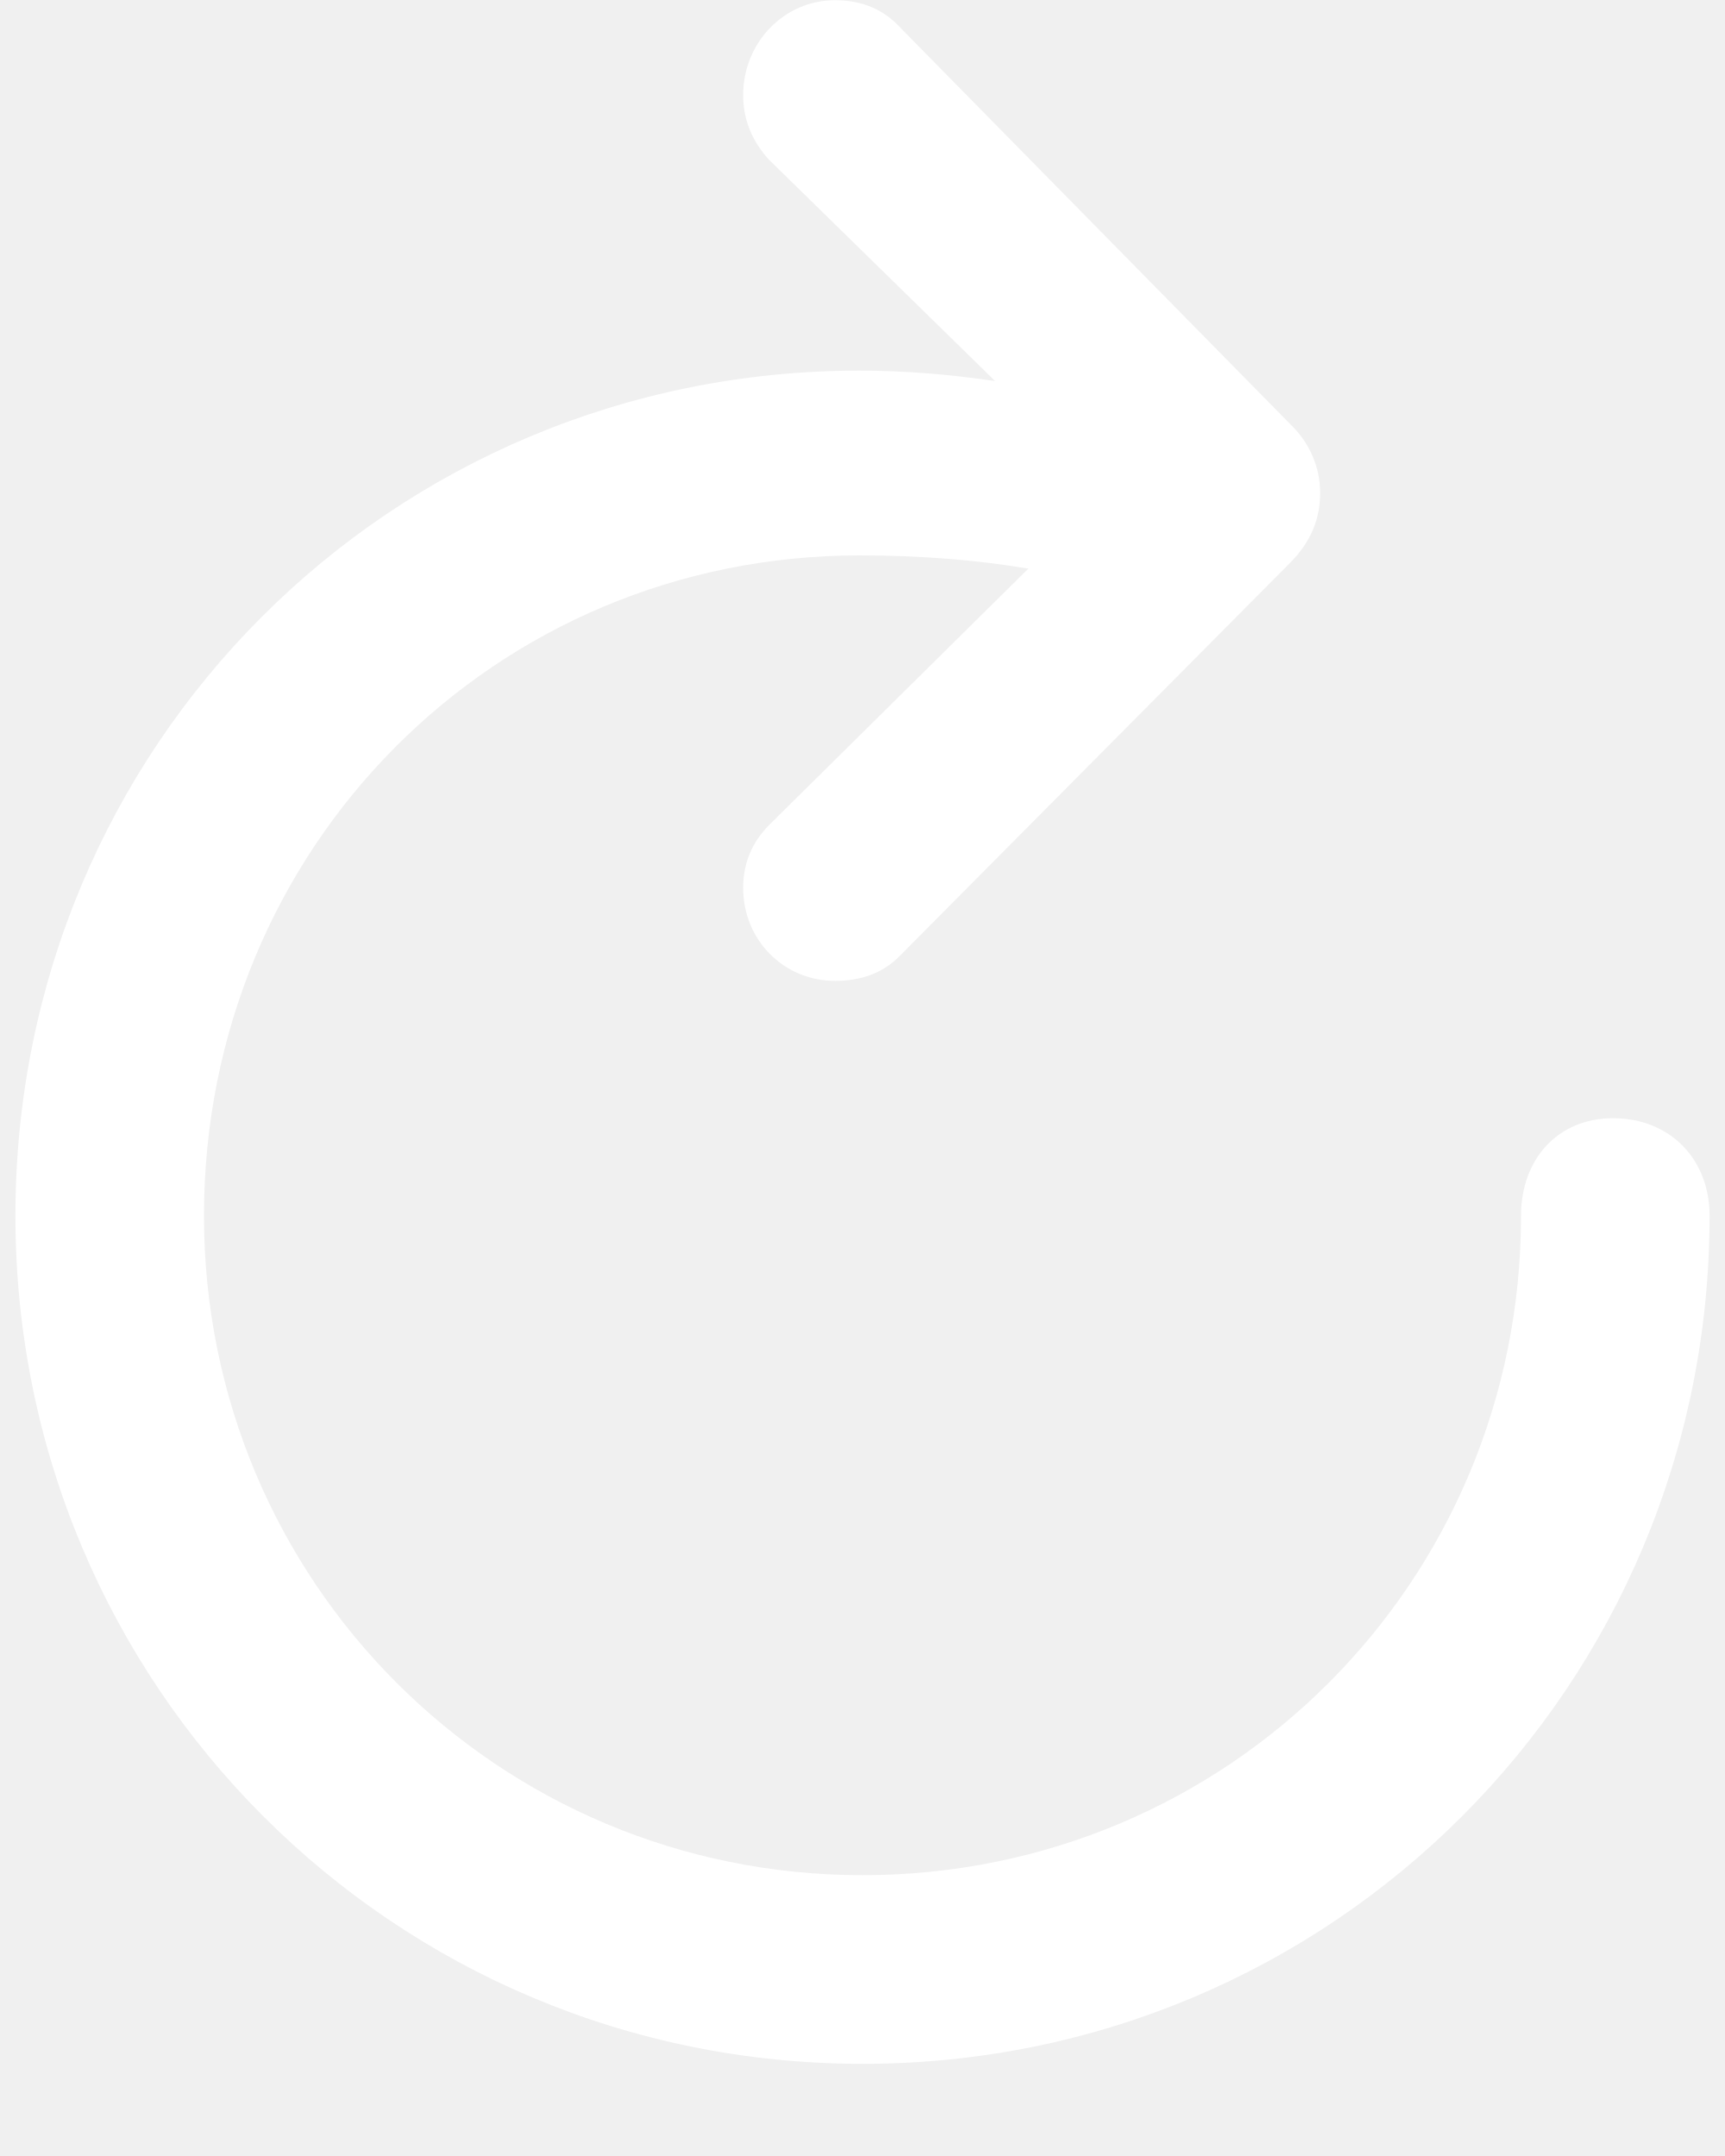
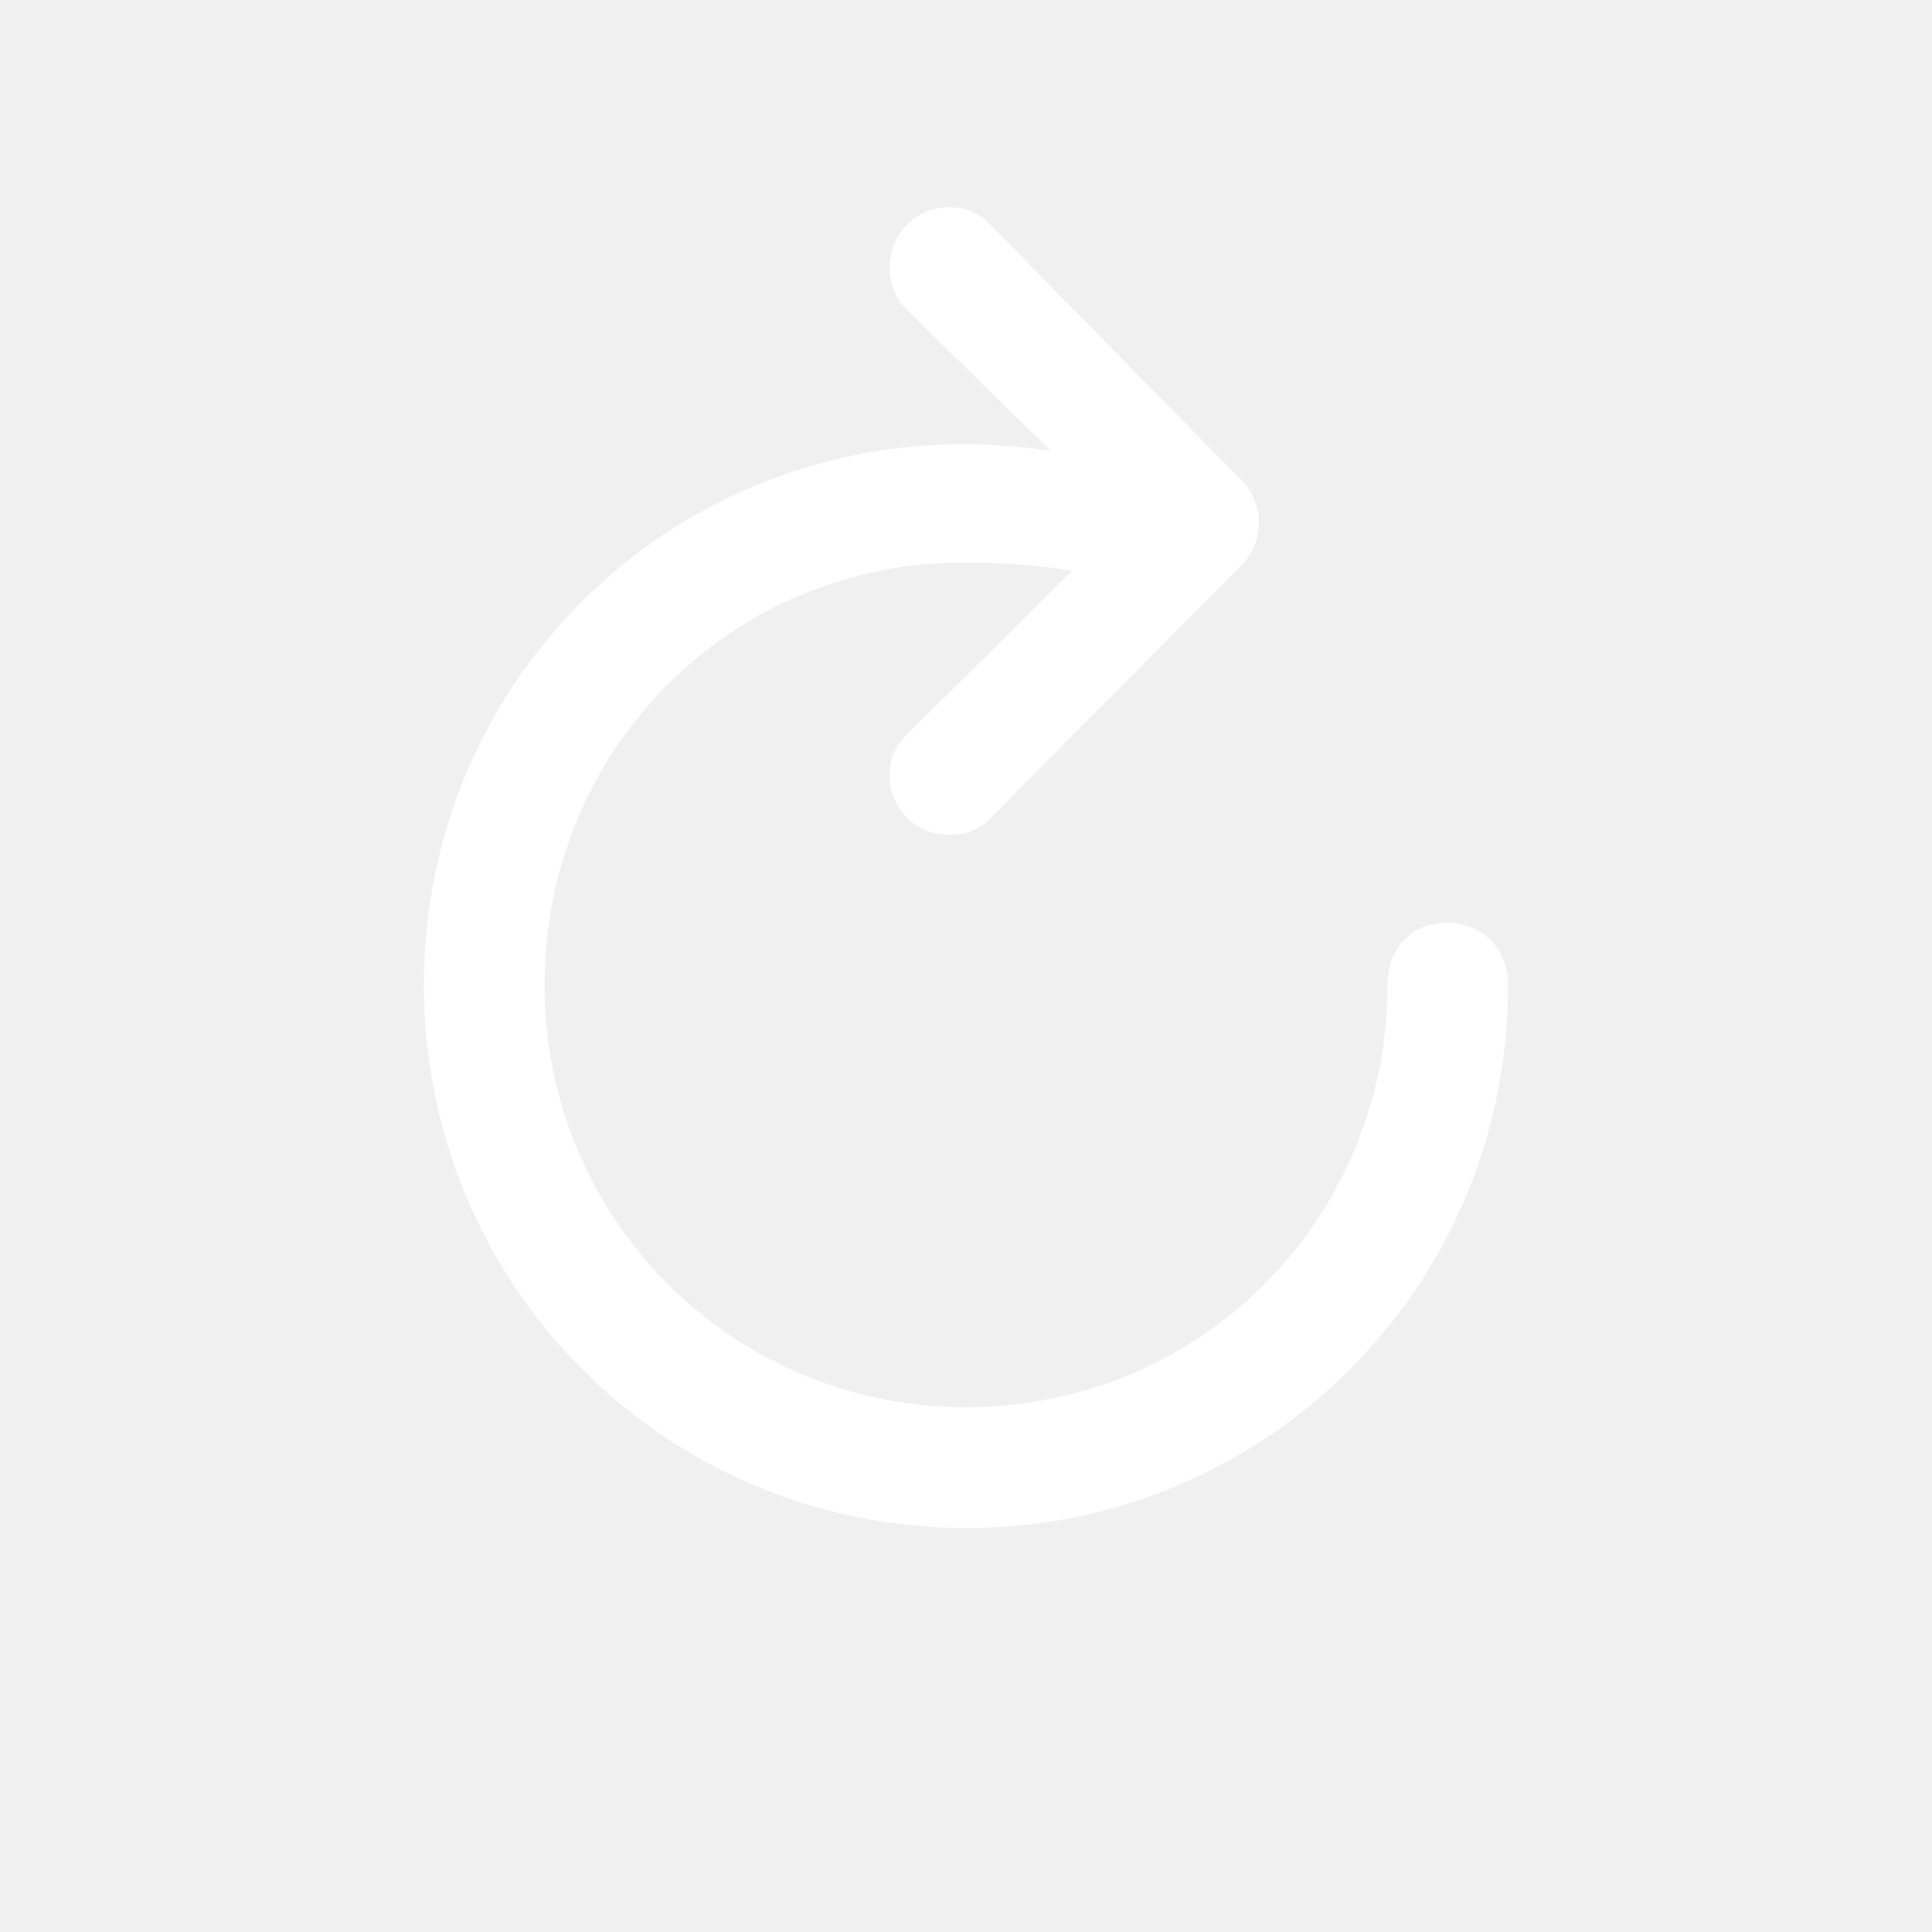
- <svg xmlns="http://www.w3.org/2000/svg" width="16" height="20" viewBox="0 0 16 20" fill="none">
-   <path d="M7.745 9.099C8 9.099 8.202 9.02 8.36 8.853L11.964 5.223C12.157 5.029 12.245 4.818 12.245 4.572C12.245 4.335 12.148 4.106 11.964 3.931L8.36 0.266C8.202 0.09 8 0.002 7.745 0.002C7.271 0.002 6.893 0.397 6.893 0.881C6.893 1.118 6.98 1.312 7.13 1.479L9.23 3.535C8.817 3.474 8.396 3.438 7.974 3.438C3.623 3.438 0.143 6.919 0.143 11.278C0.143 15.638 3.649 19.145 8 19.145C12.359 19.145 15.857 15.638 15.857 11.278C15.857 10.751 15.488 10.373 14.961 10.373C14.451 10.373 14.108 10.751 14.108 11.278C14.108 14.671 11.393 17.395 8 17.395C4.616 17.395 1.892 14.671 1.892 11.278C1.892 7.859 4.59 5.152 7.974 5.152C8.545 5.152 9.072 5.196 9.538 5.275L7.139 7.648C6.98 7.807 6.893 8 6.893 8.237C6.893 8.721 7.271 9.099 7.745 9.099Z" fill="#fff" />
+ <svg xmlns="http://www.w3.org/2000/svg" width="28" height="28" viewBox="0 0 28 28" fill="none">
+   <path d="M13.745 12.099C14 12.099 14.202 12.02 14.36 11.852L17.964 8.223C18.157 8.029 18.245 7.818 18.245 7.572C18.245 7.335 18.148 7.106 17.964 6.931L14.36 3.266C14.202 3.09 14 3.002 13.745 3.002C13.271 3.002 12.893 3.397 12.893 3.881C12.893 4.118 12.98 4.312 13.13 4.479L15.23 6.535C14.817 6.474 14.396 6.438 13.974 6.438C9.623 6.438 6.143 9.919 6.143 14.278C6.143 18.638 9.649 22.145 14 22.145C18.359 22.145 21.857 18.638 21.857 14.278C21.857 13.751 21.488 13.373 20.961 13.373C20.451 13.373 20.108 13.751 20.108 14.278C20.108 17.671 17.393 20.395 14 20.395C10.616 20.395 7.892 17.671 7.892 14.278C7.892 10.859 10.59 8.152 13.974 8.152C14.545 8.152 15.072 8.196 15.538 8.275L13.139 10.648C12.98 10.807 12.893 11 12.893 11.237C12.893 11.721 13.271 12.099 13.745 12.099Z" fill="white" />
</svg>
